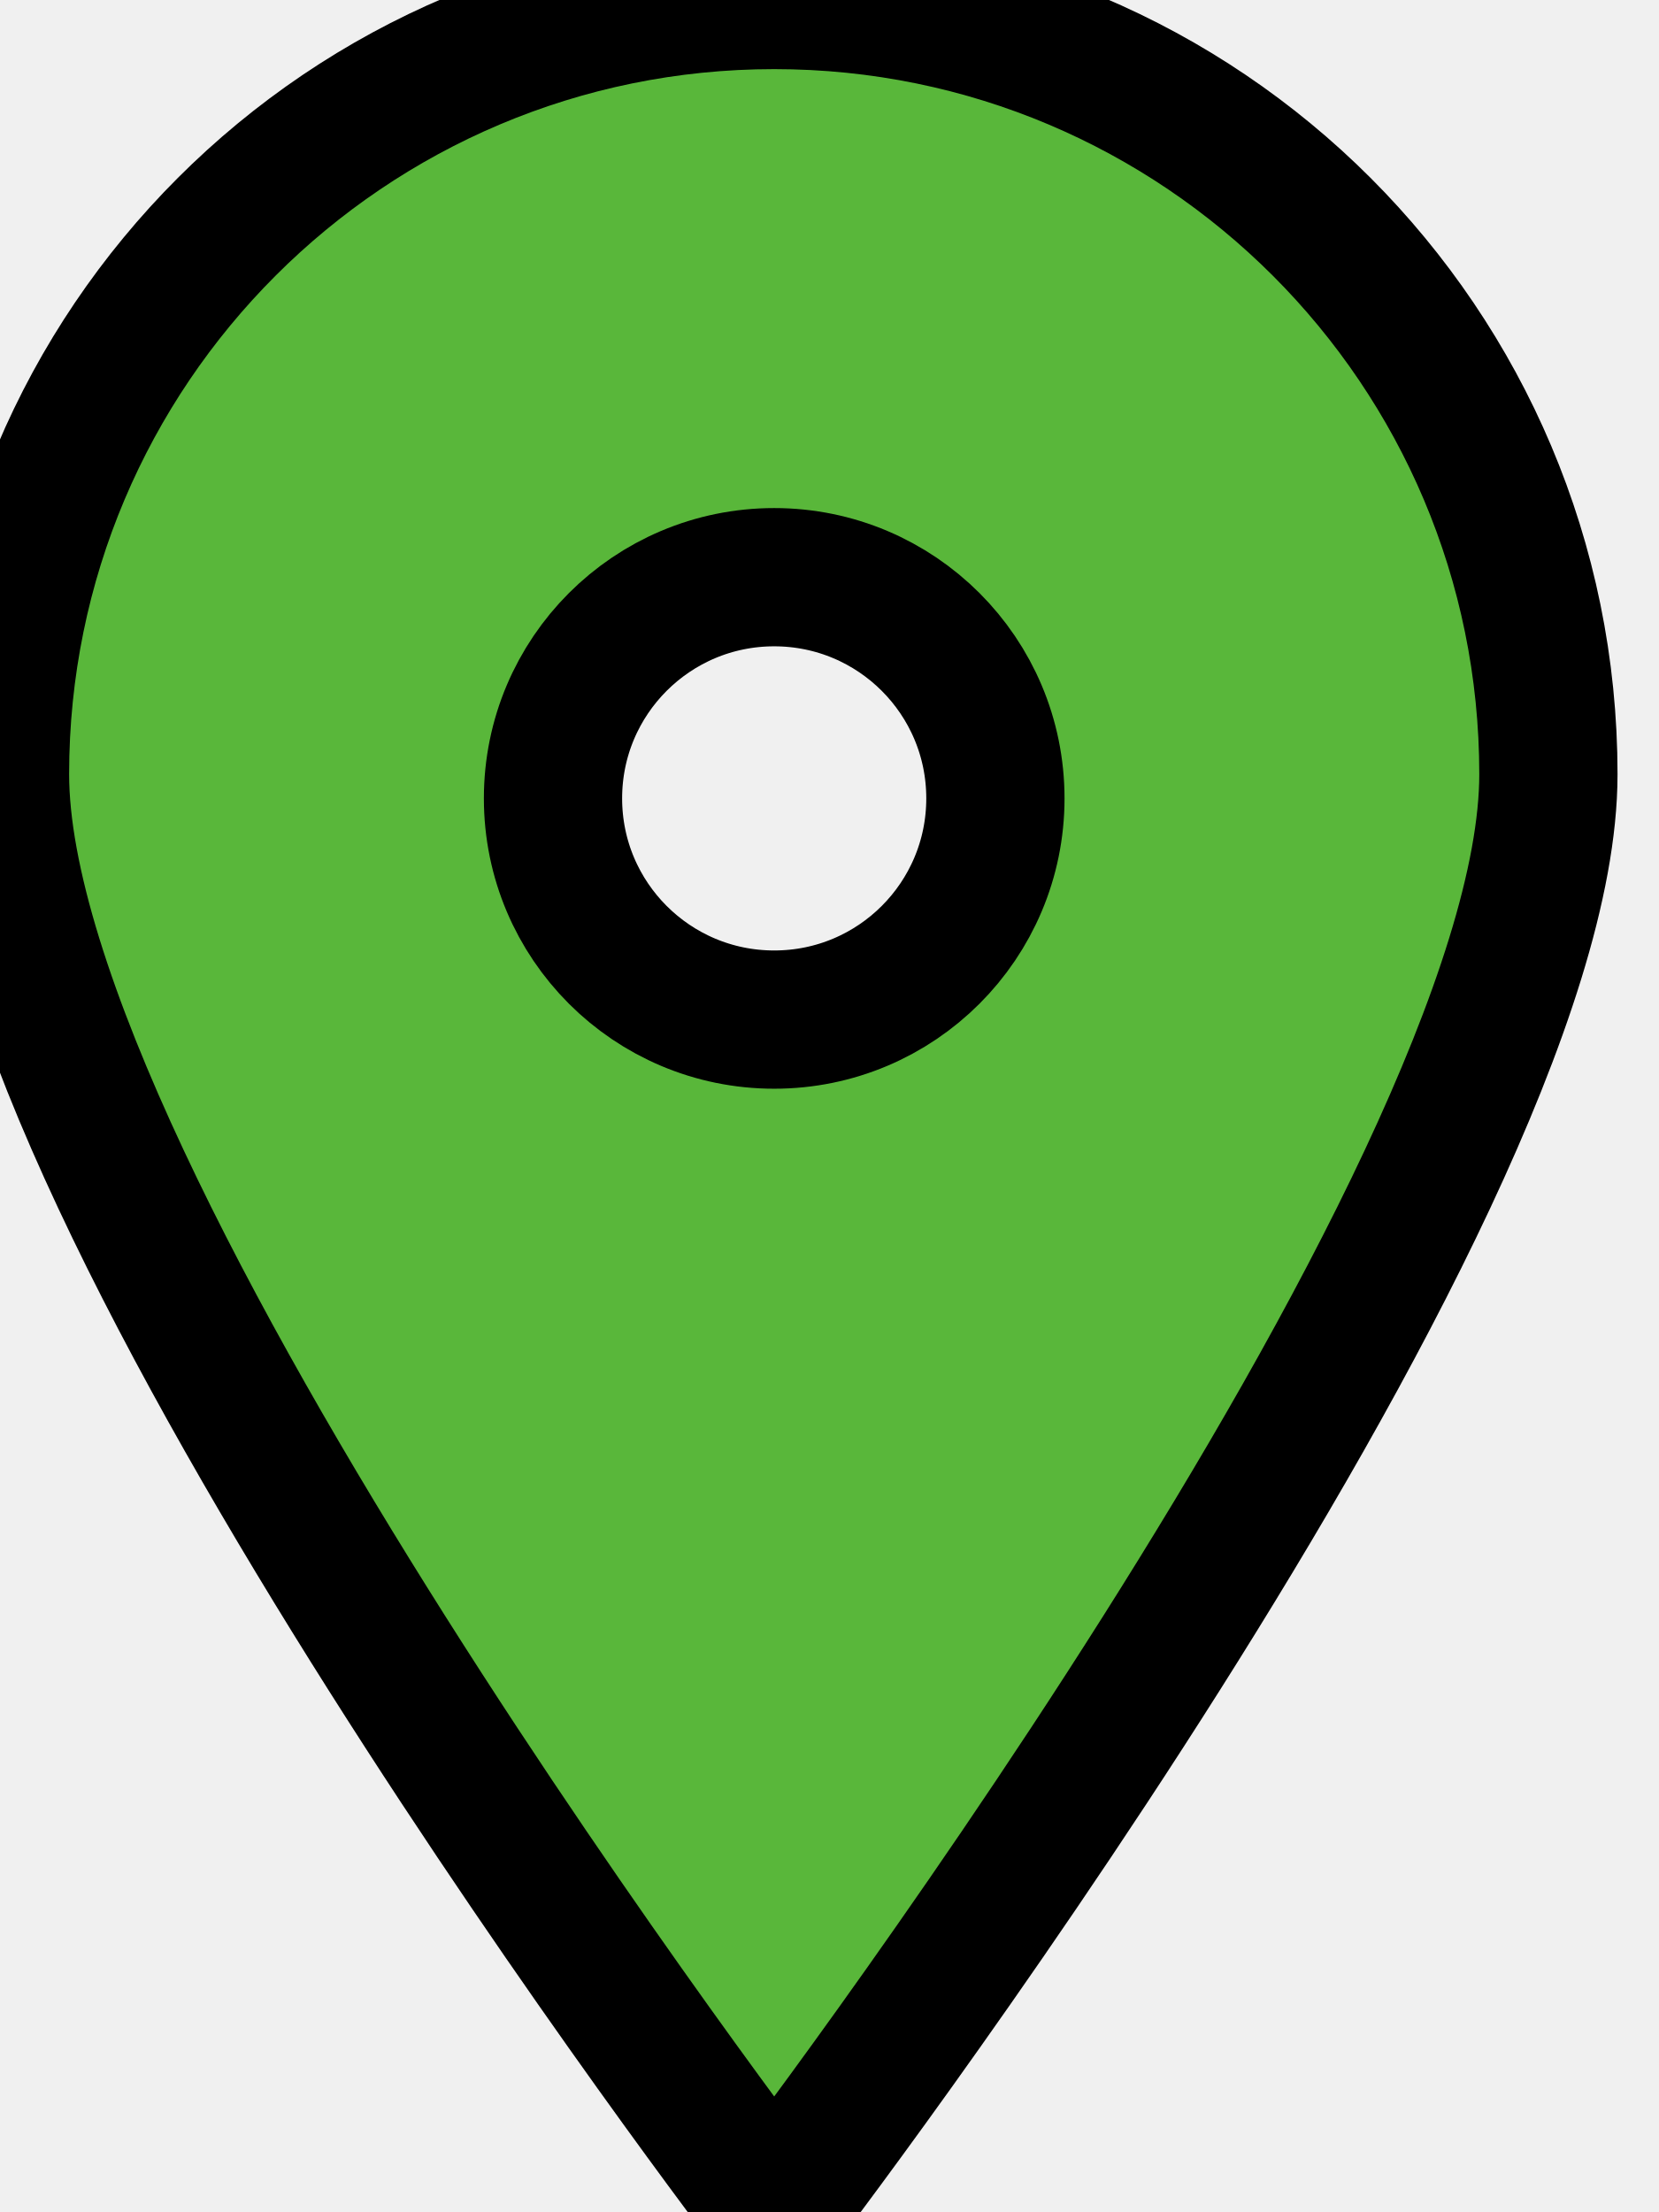
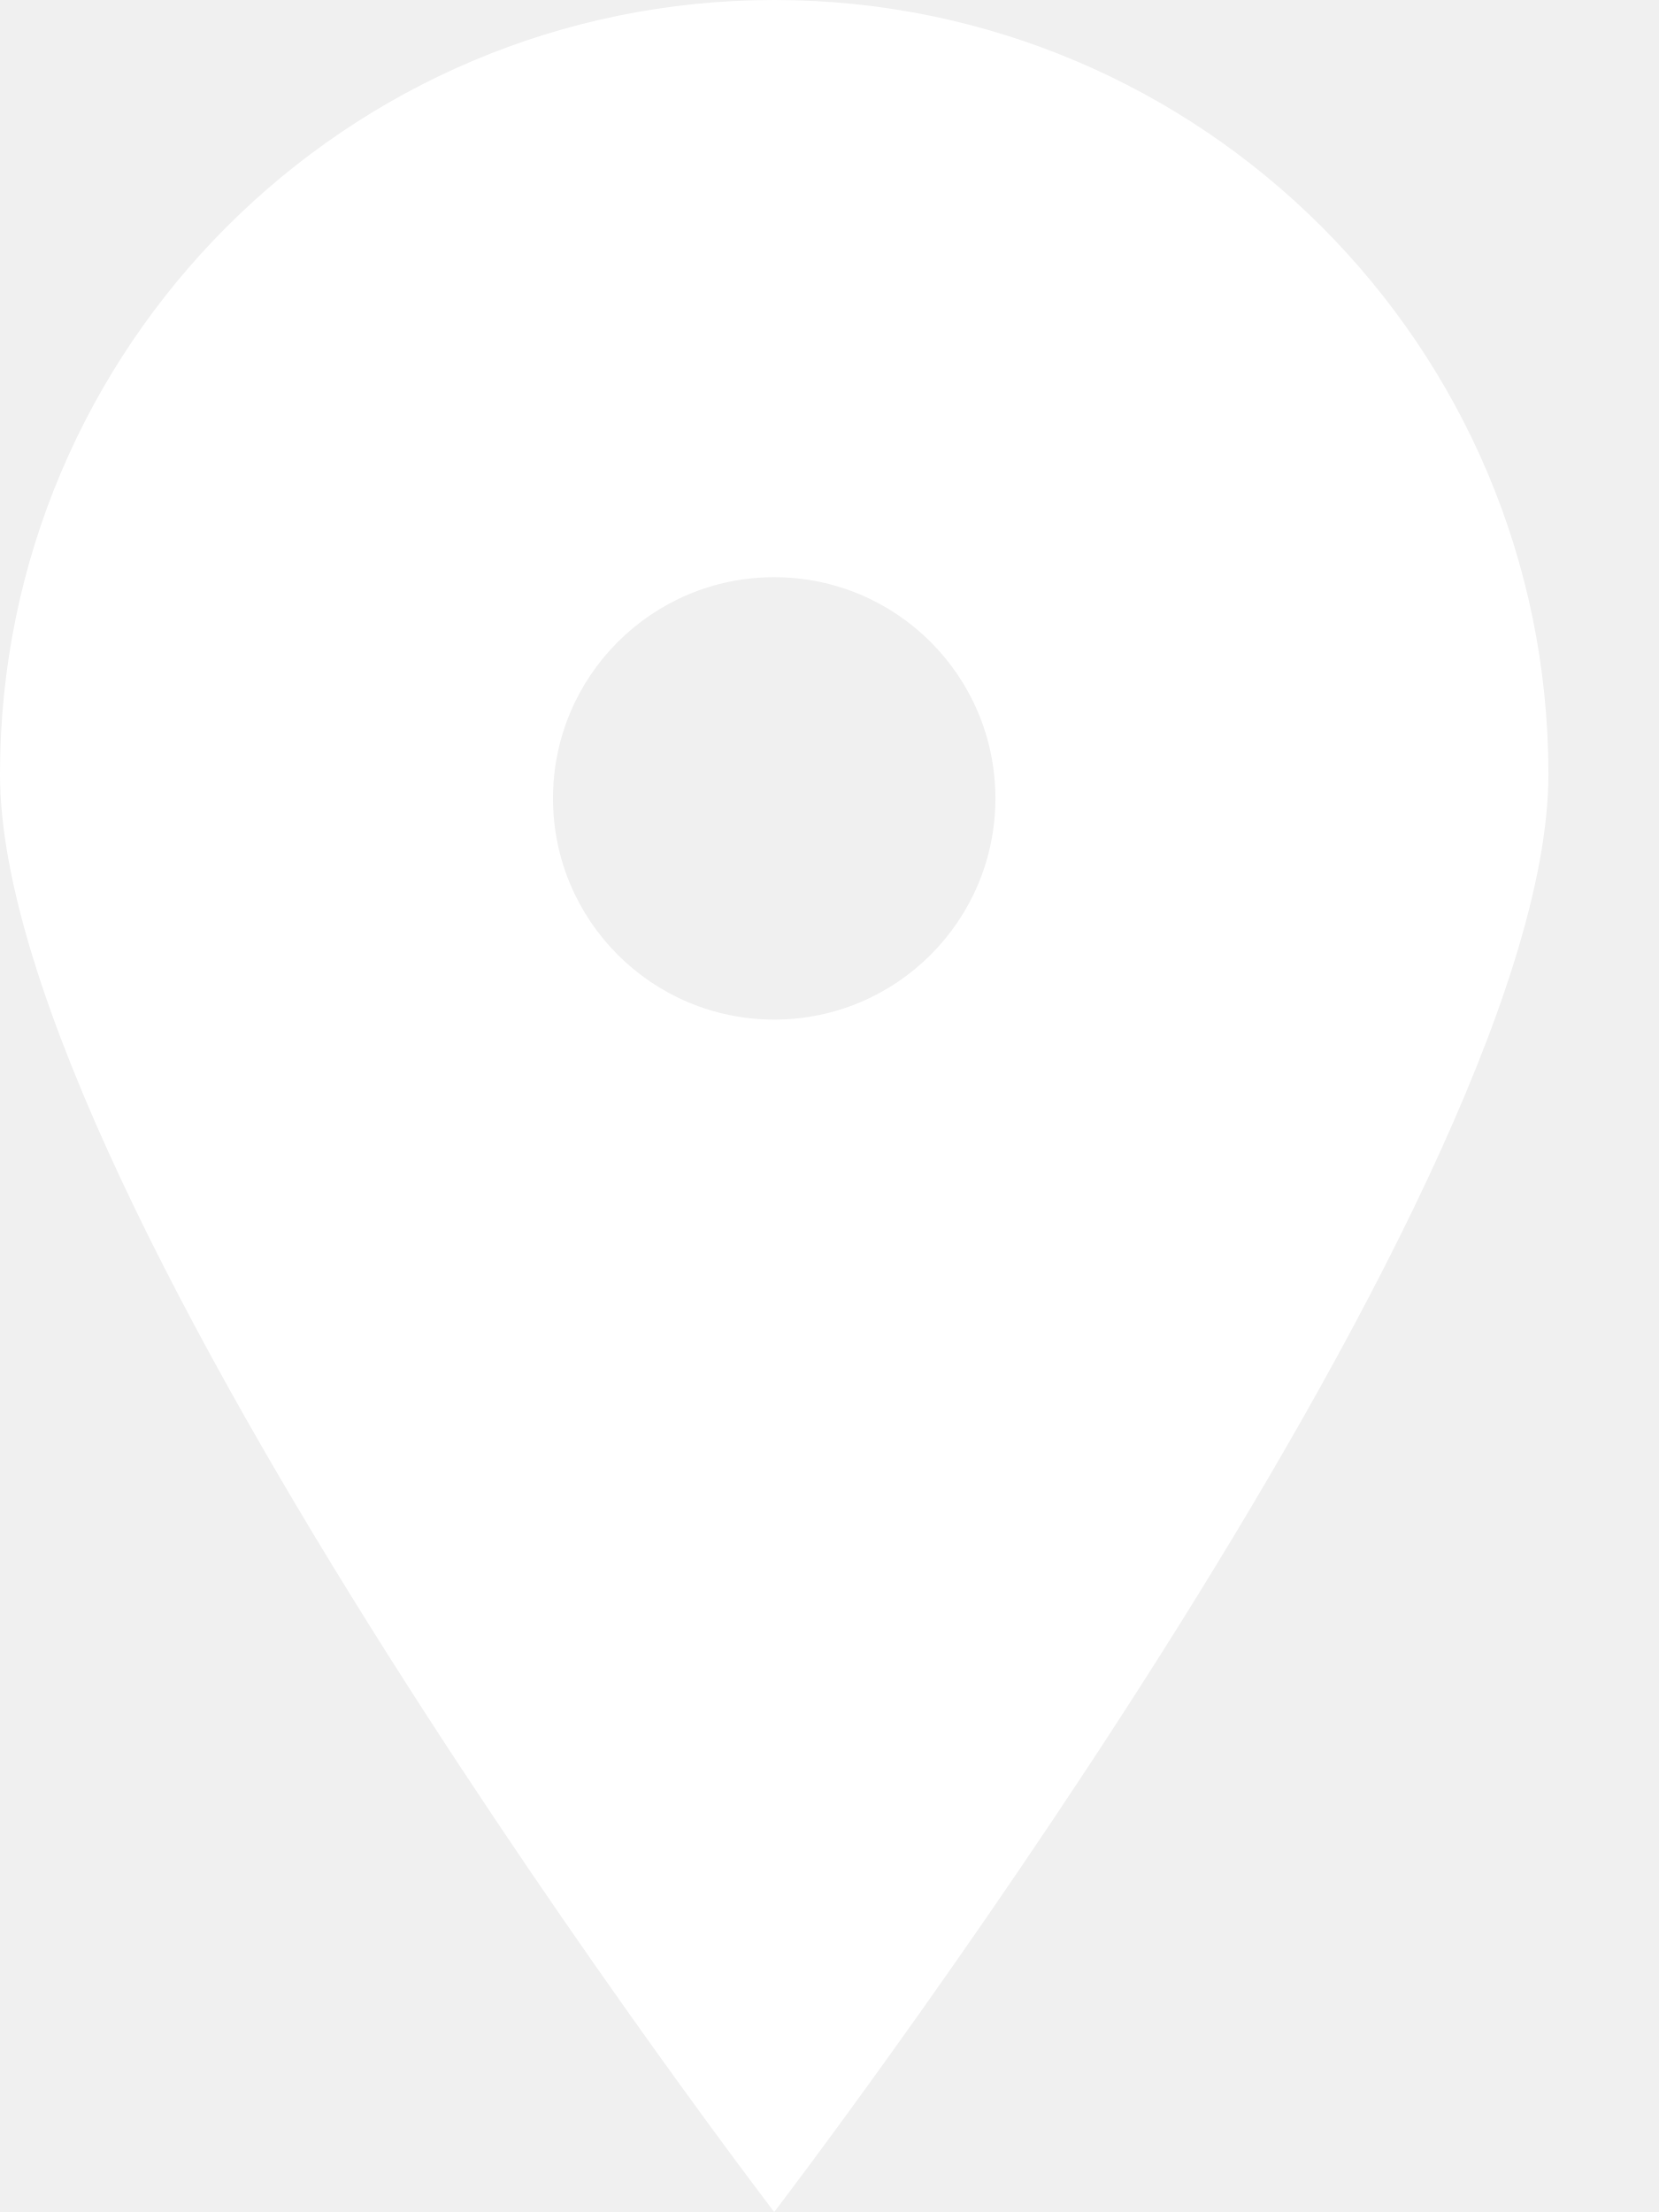
<svg xmlns="http://www.w3.org/2000/svg" width="12" height="16" viewBox="0 0 12 16" fill="none">
-   <path d="M5.6 7.375C4.716 7.375 4 6.659 4 5.775C4 4.891 4.716 4.175 5.6 4.175C6.484 4.175 7.2 4.891 7.2 5.775C7.2 6.659 6.484 7.375 5.6 7.375ZM5.6 0C2.507 0 0 2.507 0 5.6C0 8.693 5.6 16 5.6 16C5.6 16 11.2 8.693 11.2 5.6C11.2 2.507 8.693 0 5.6 0Z" fill="#59B73A" />
-   <path d="M5.6 7.375C4.716 7.375 4 6.659 4 5.775C4 4.891 4.716 4.175 5.6 4.175C6.484 4.175 7.2 4.891 7.2 5.775C7.2 6.659 6.484 7.375 5.6 7.375ZM5.6 0C2.507 0 0 2.507 0 5.6C0 8.693 5.6 16 5.6 16C5.6 16 11.2 8.693 11.2 5.6C11.2 2.507 8.693 0 5.6 0Z" stroke="black" />
+   <path d="M5.6 7.375C4.716 7.375 4 6.659 4 5.775C4 4.891 4.716 4.175 5.6 4.175C6.484 4.175 7.2 4.891 7.2 5.775C7.2 6.659 6.484 7.375 5.6 7.375ZM5.6 0C2.507 0 0 2.507 0 5.6C0 8.693 5.6 16 5.6 16C5.6 16 11.2 8.693 11.2 5.6C11.2 2.507 8.693 0 5.6 0Z" fill="#ffffff" />
+   <path d="M5.6 7.375C4.716 7.375 4 6.659 4 5.775C4 4.891 4.716 4.175 5.6 4.175C6.484 4.175 7.2 4.891 7.2 5.775C7.2 6.659 6.484 7.375 5.6 7.375ZM5.6 0C2.507 0 0 2.507 0 5.6C0 8.693 5.6 16 5.6 16C5.6 16 11.2 8.693 11.2 5.6C11.2 2.507 8.693 0 5.6 0Z" />
</svg>
